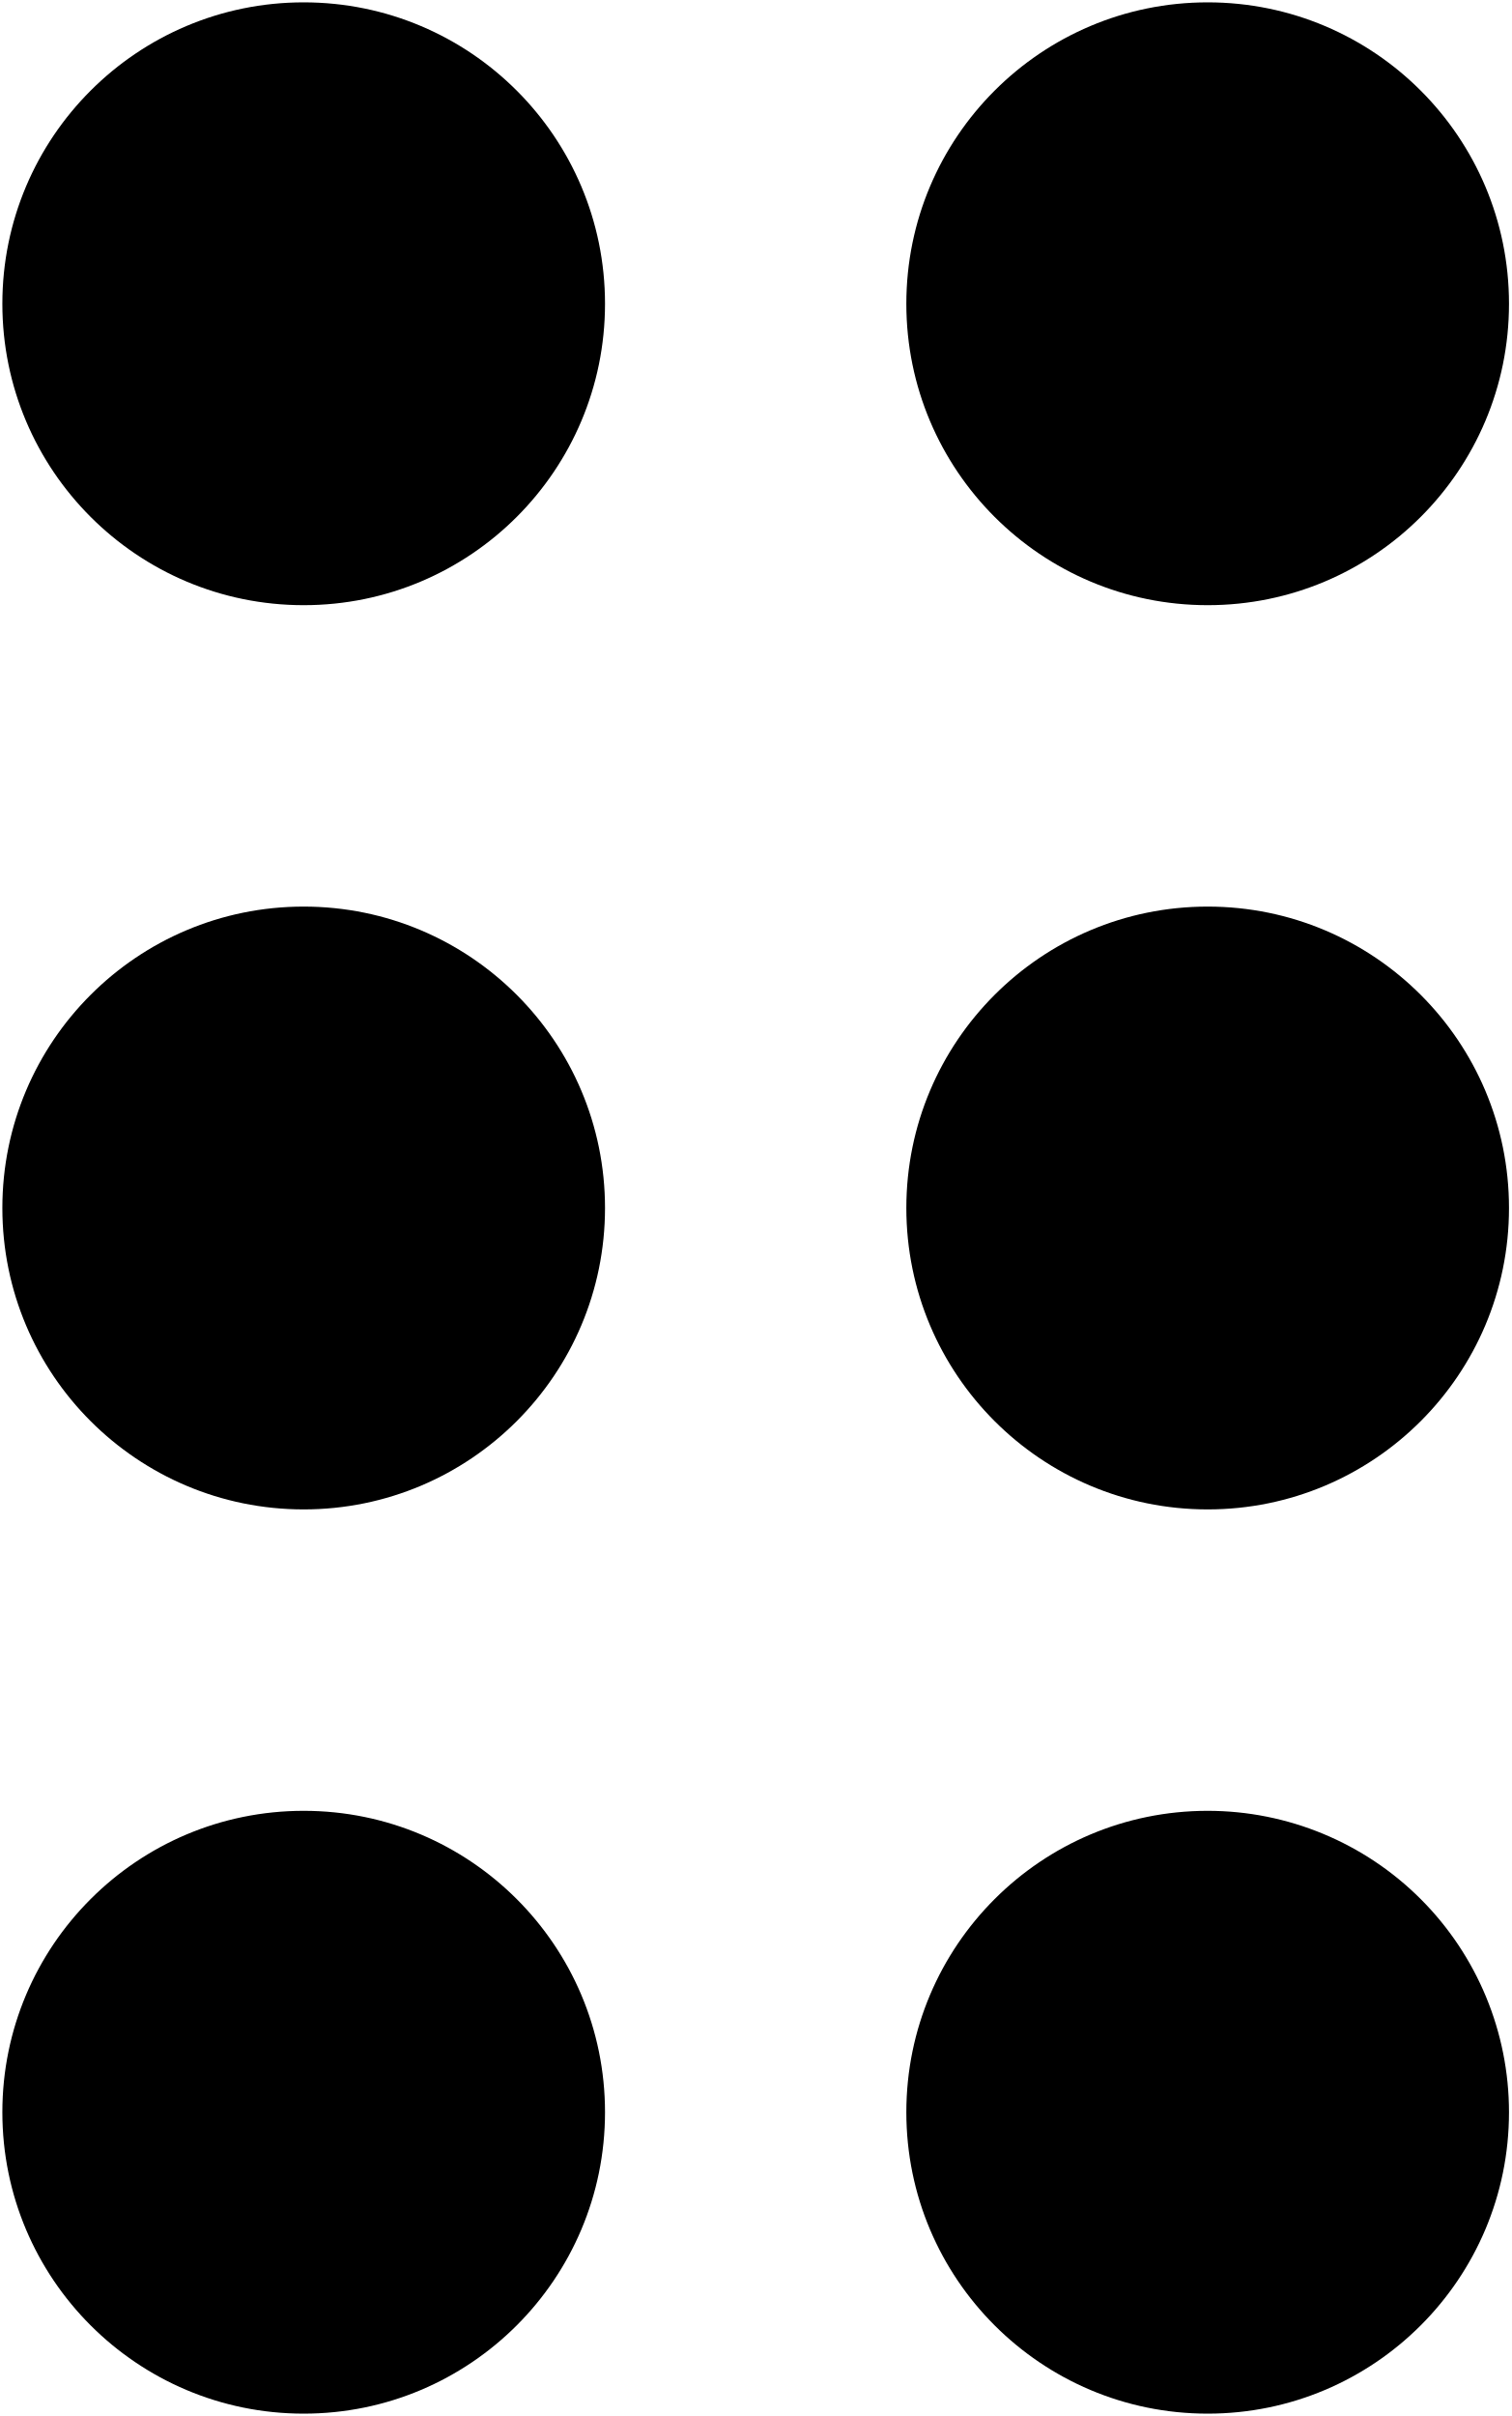
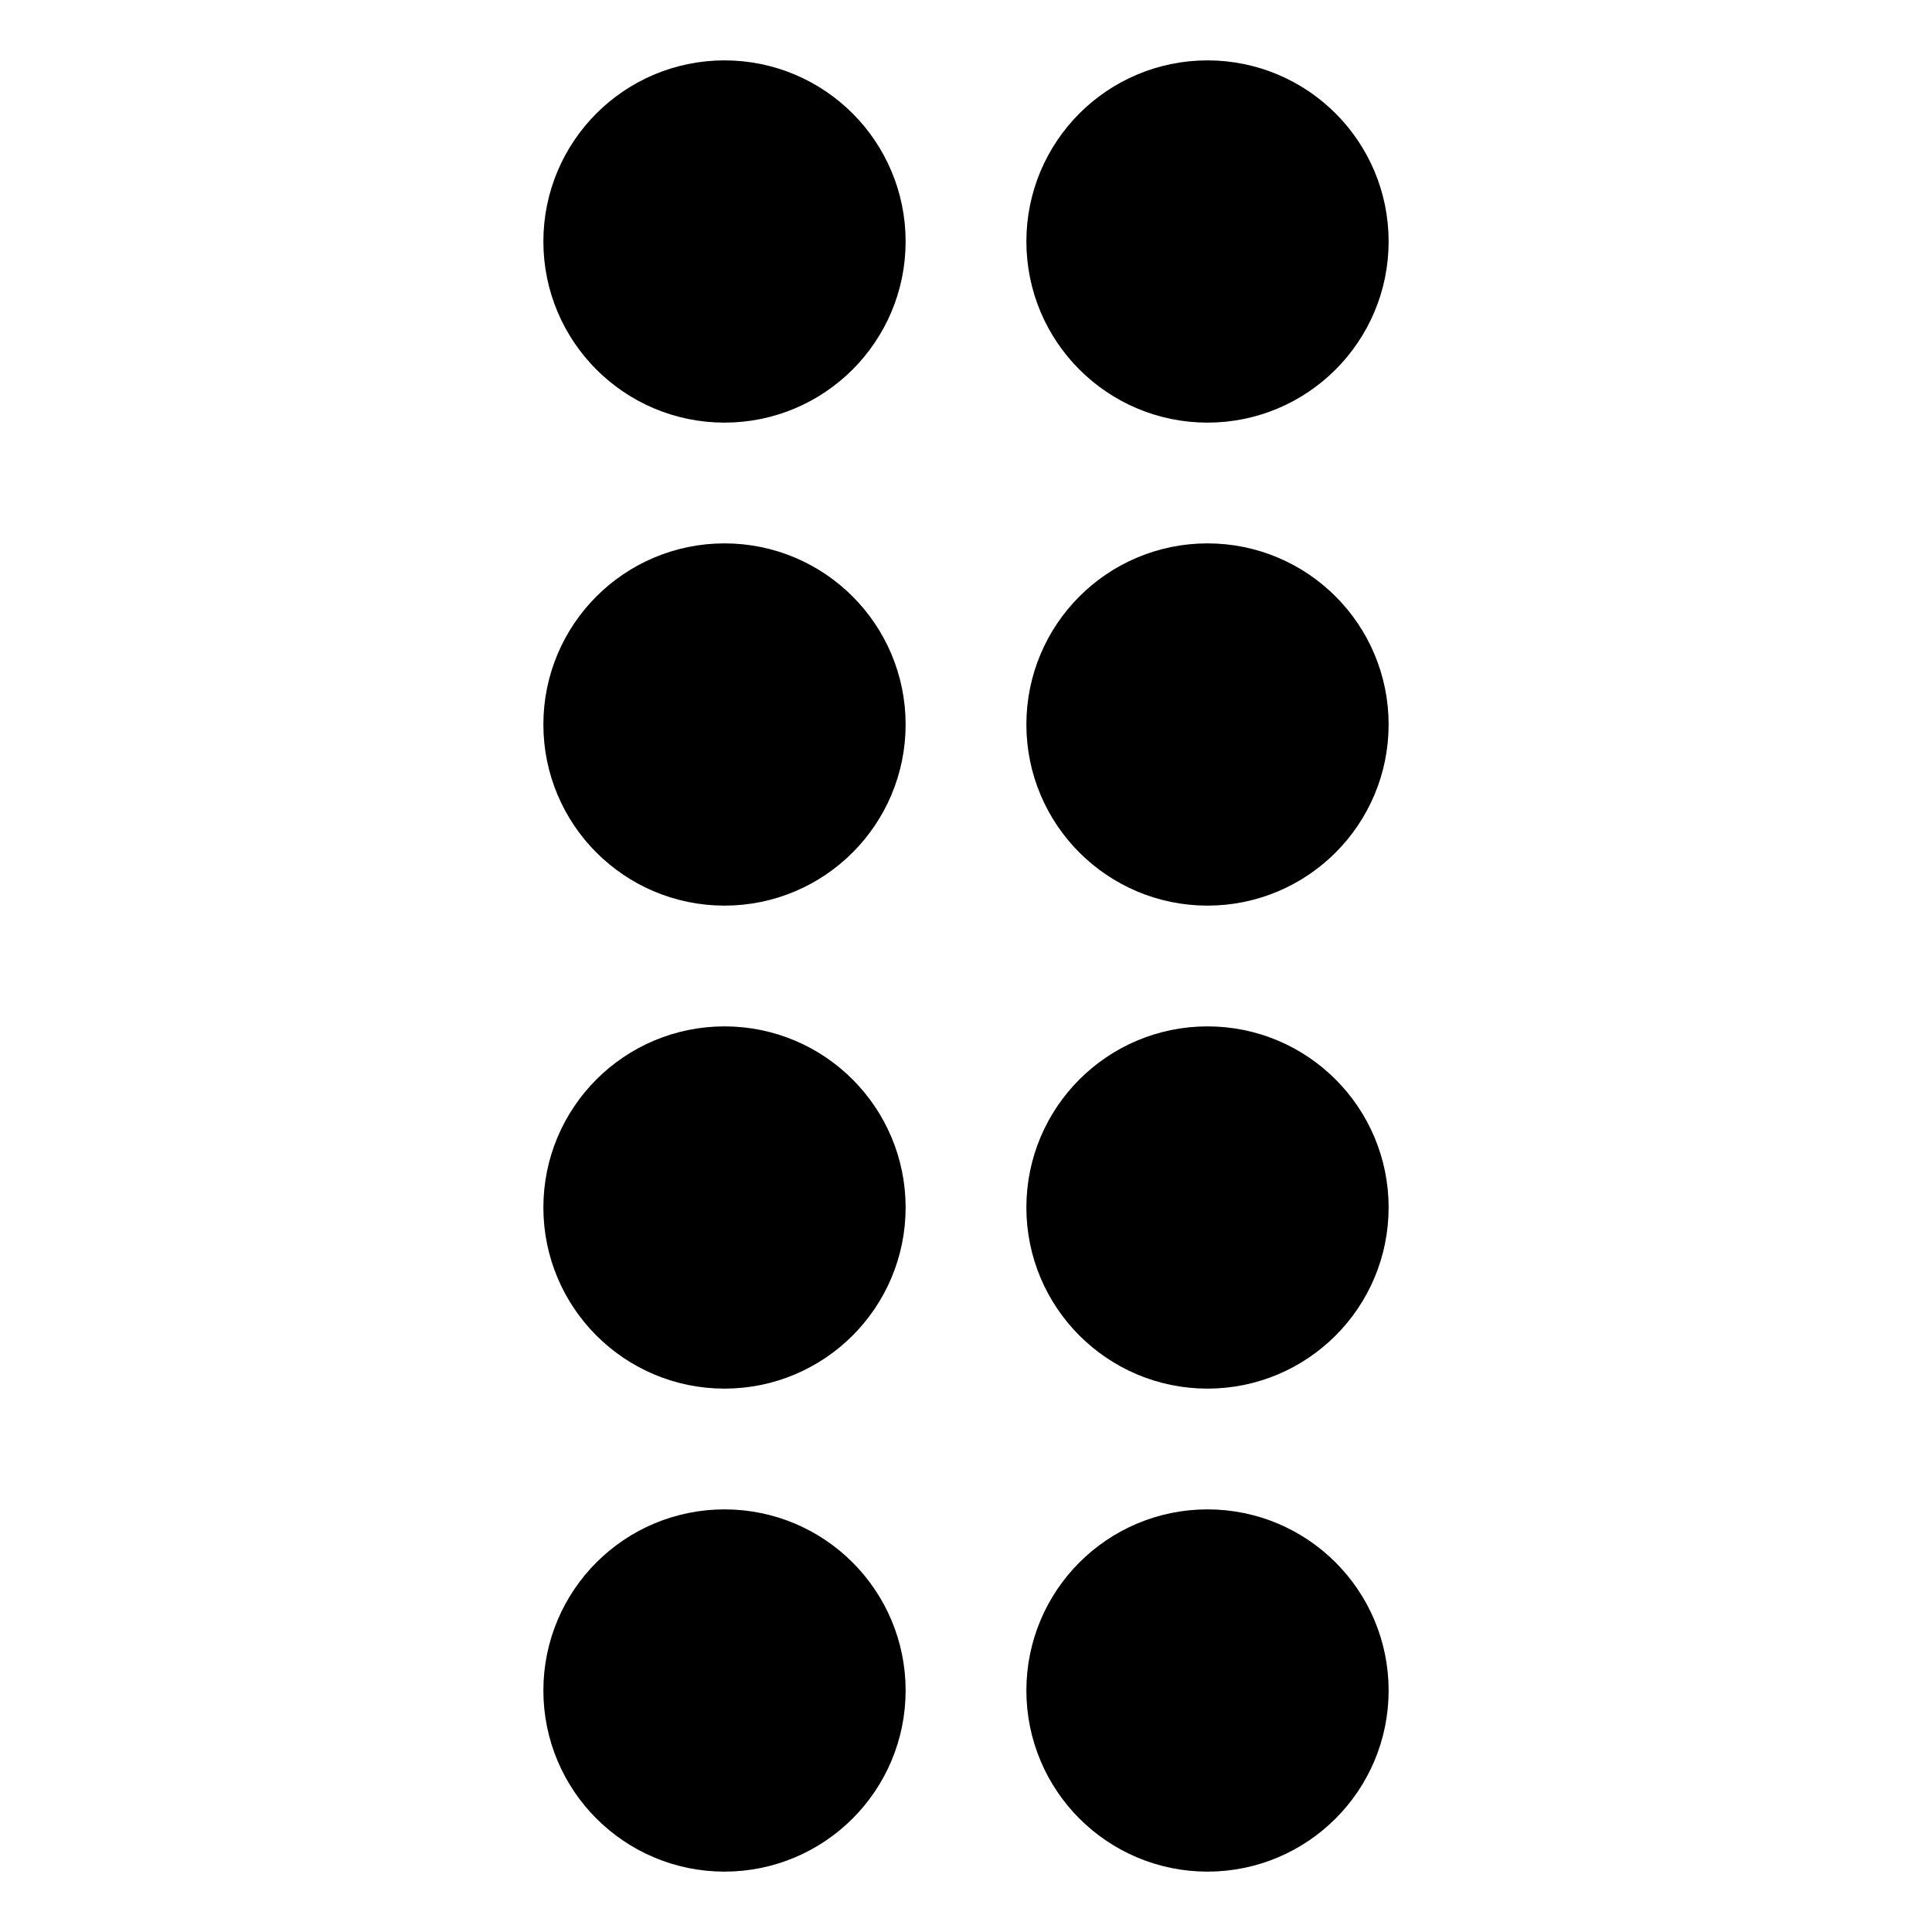
- <svg xmlns="http://www.w3.org/2000/svg" viewBox="0 0 428 684" version="1.1">
-   <g id="drag-bar" fill="currentColor" fill-rule="nonzero">
-     <path d="M171.333,86 C171.333,133.128 133.128,171.333 86,171.333 C38.872,171.333 0.667,133.128 0.667,86 C0.667,38.872 38.872,0.667 86,0.667 C133.128,0.667 171.333,38.872 171.333,86 L171.333,86 Z M86,256.667 C38.872,256.667 0.667,294.872 0.667,342 C0.667,389.128 38.872,427.333 86,427.333 C133.128,427.333 171.333,389.128 171.333,342 C171.333,294.872 133.128,256.667 86,256.667 L86,256.667 Z M86,512.667 C38.872,512.667 0.667,550.872 0.667,598 C0.667,645.128 38.872,683.333 86,683.333 C133.128,683.333 171.333,645.128 171.333,598 C171.333,550.872 133.128,512.667 86,512.667 L86,512.667 Z M342,171.333 C389.128,171.333 427.333,133.128 427.333,86 C427.333,38.872 389.128,0.667 342,0.667 C294.872,0.667 256.667,38.872 256.667,86 C256.667,133.128 294.872,171.333 342,171.333 L342,171.333 Z M342,256.667 C294.872,256.667 256.667,294.872 256.667,342 C256.667,389.128 294.872,427.333 342,427.333 C389.128,427.333 427.333,389.128 427.333,342 C427.333,294.872 389.128,256.667 342,256.667 L342,256.667 Z M342,512.667 C294.872,512.667 256.667,550.872 256.667,598 C256.667,645.128 294.872,683.333 342,683.333 C389.128,683.333 427.333,645.128 427.333,598 C427.333,575.368 418.343,553.663 402.34,537.66 C386.337,521.657 364.632,512.667 342,512.667 L342,512.667 Z" id="形状" />
+ <svg xmlns="http://www.w3.org/2000/svg" width="16px" height="16px" viewBox="0 0 16 16" version="1.1">
+   <g transform="translate(5, 1)" stroke-width="1" stroke="currentColor">
+     <circle cx="1" cy="1" r="1" />
+     <circle cx="5" cy="1" r="1" />
+     <circle cx="1" cy="5" r="1" />
+     <circle cx="5" cy="5" r="1" />
+     <circle cx="1" cy="9" r="1" />
+     <circle cx="5" cy="9" r="1" />
+     <circle cx="1" cy="13" r="1" />
+     <circle cx="5" cy="13" r="1" />
  </g>
</svg>
